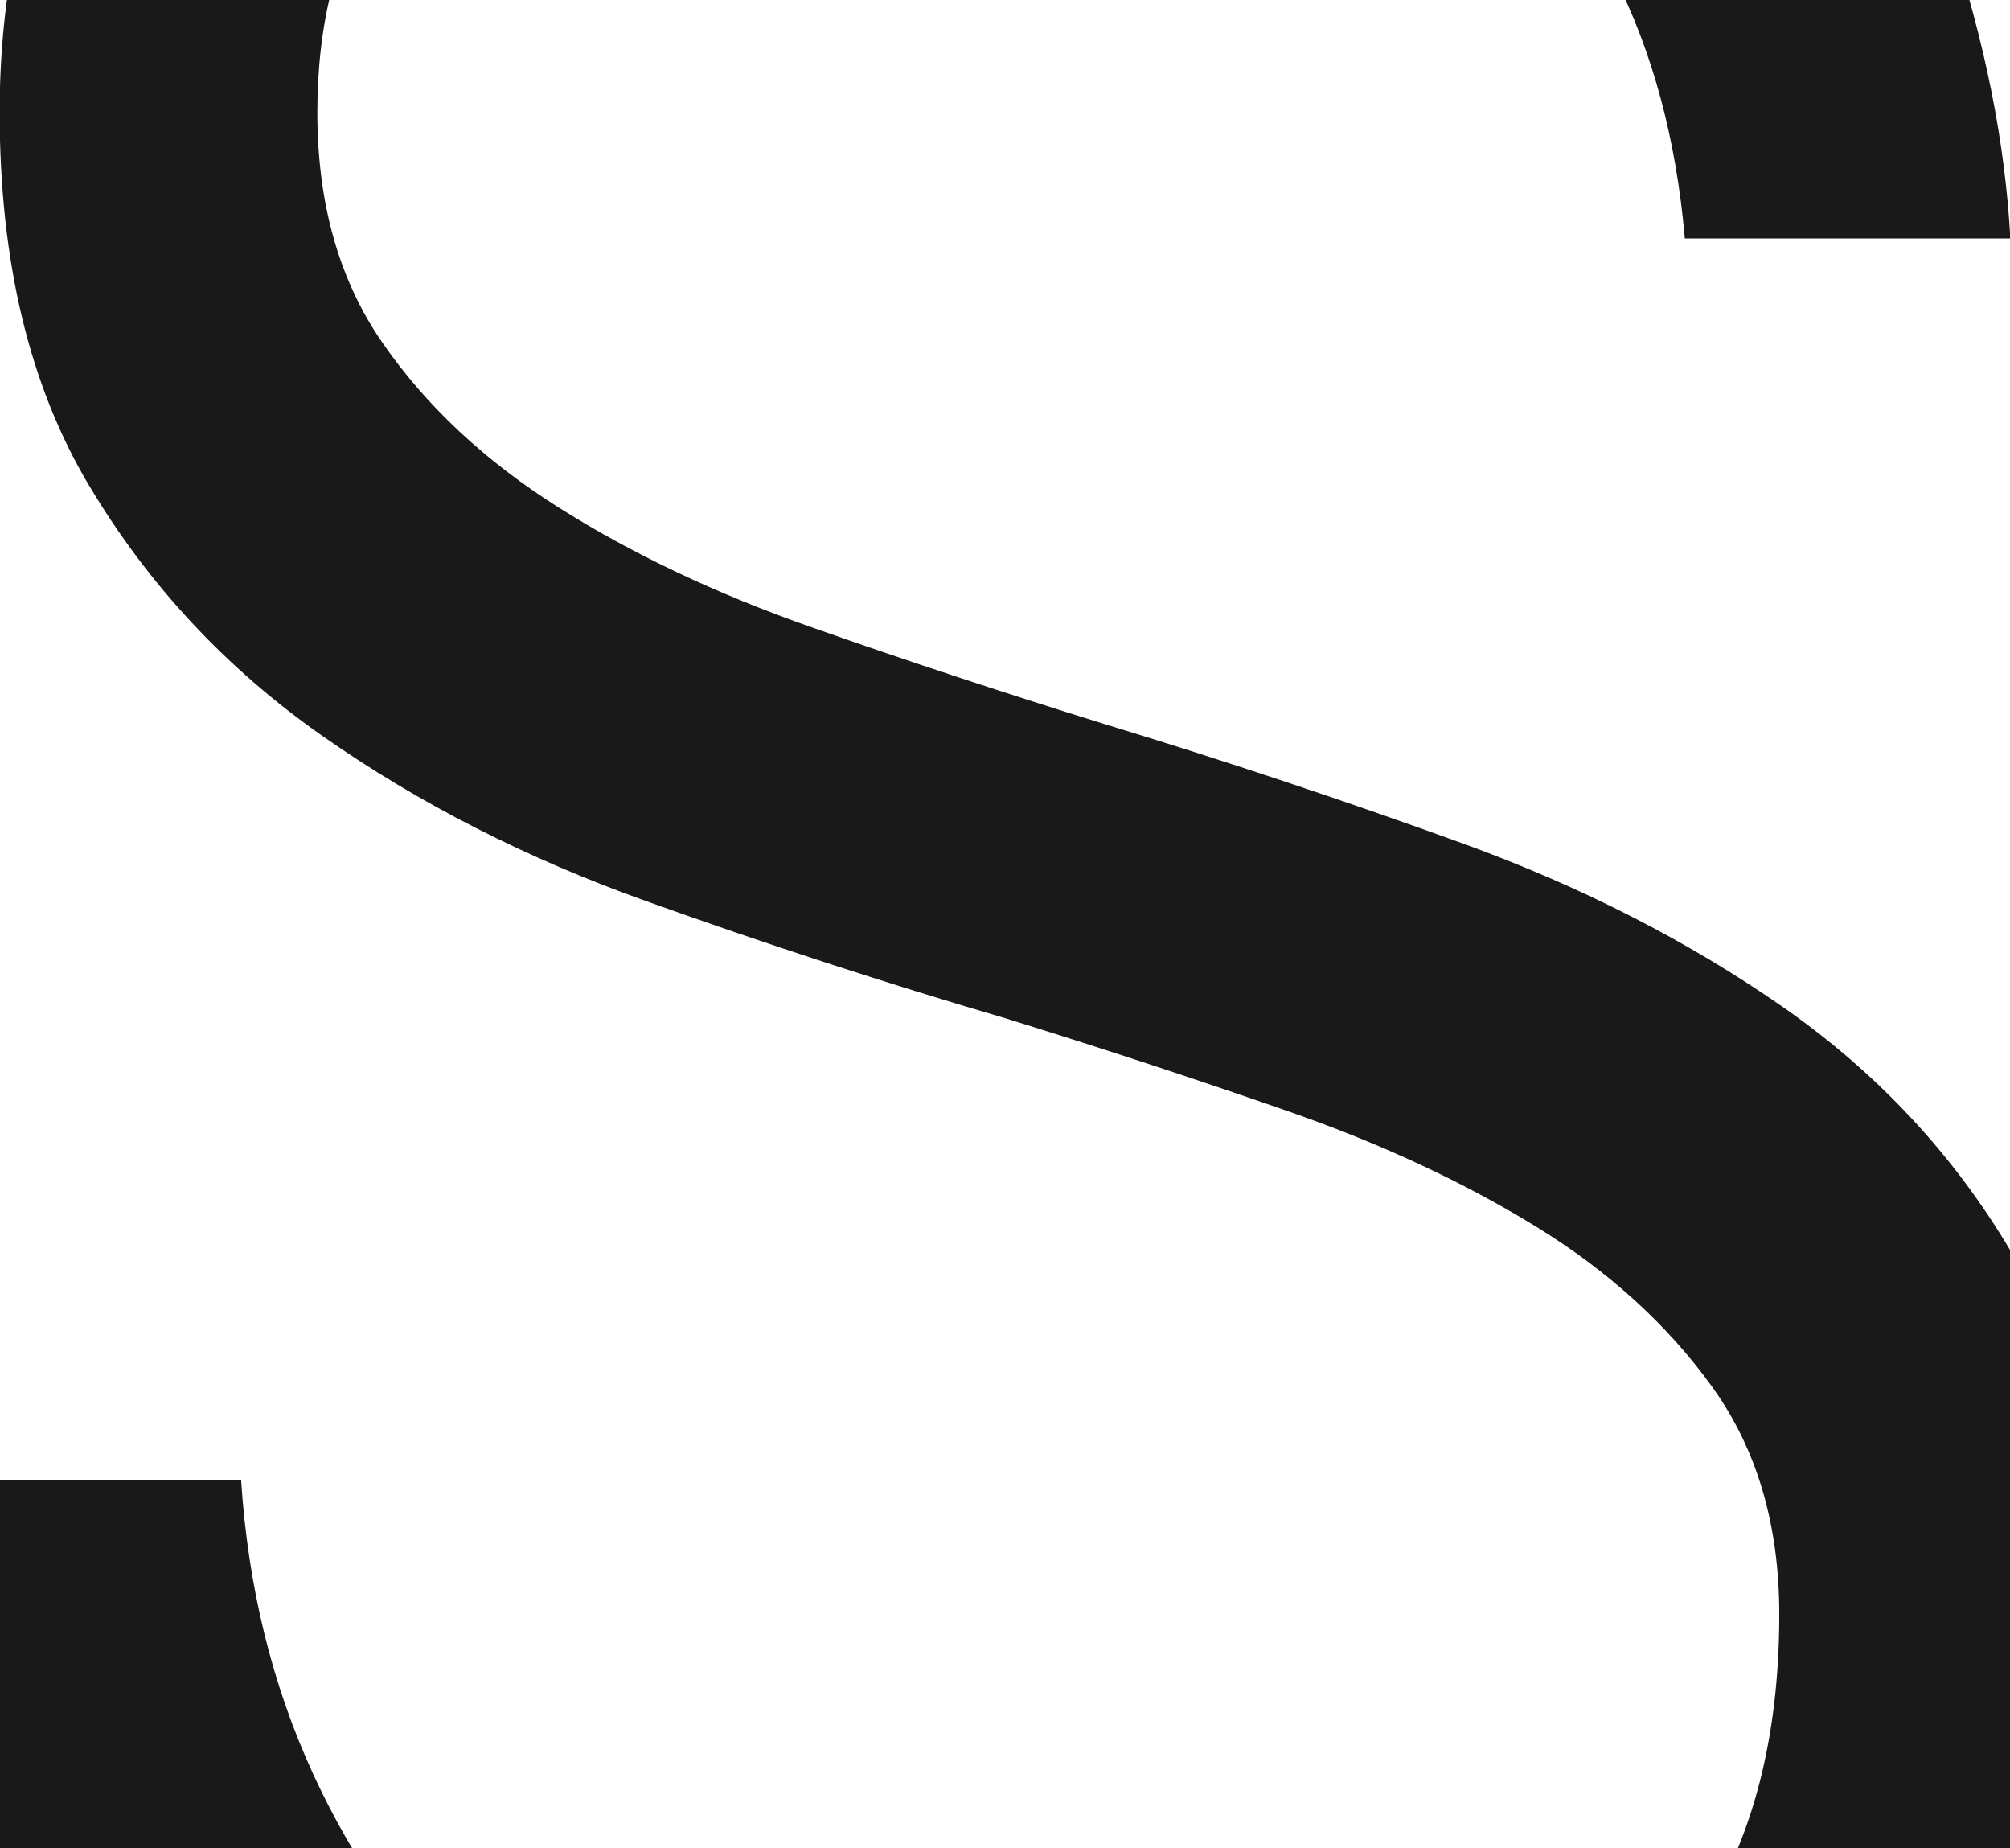
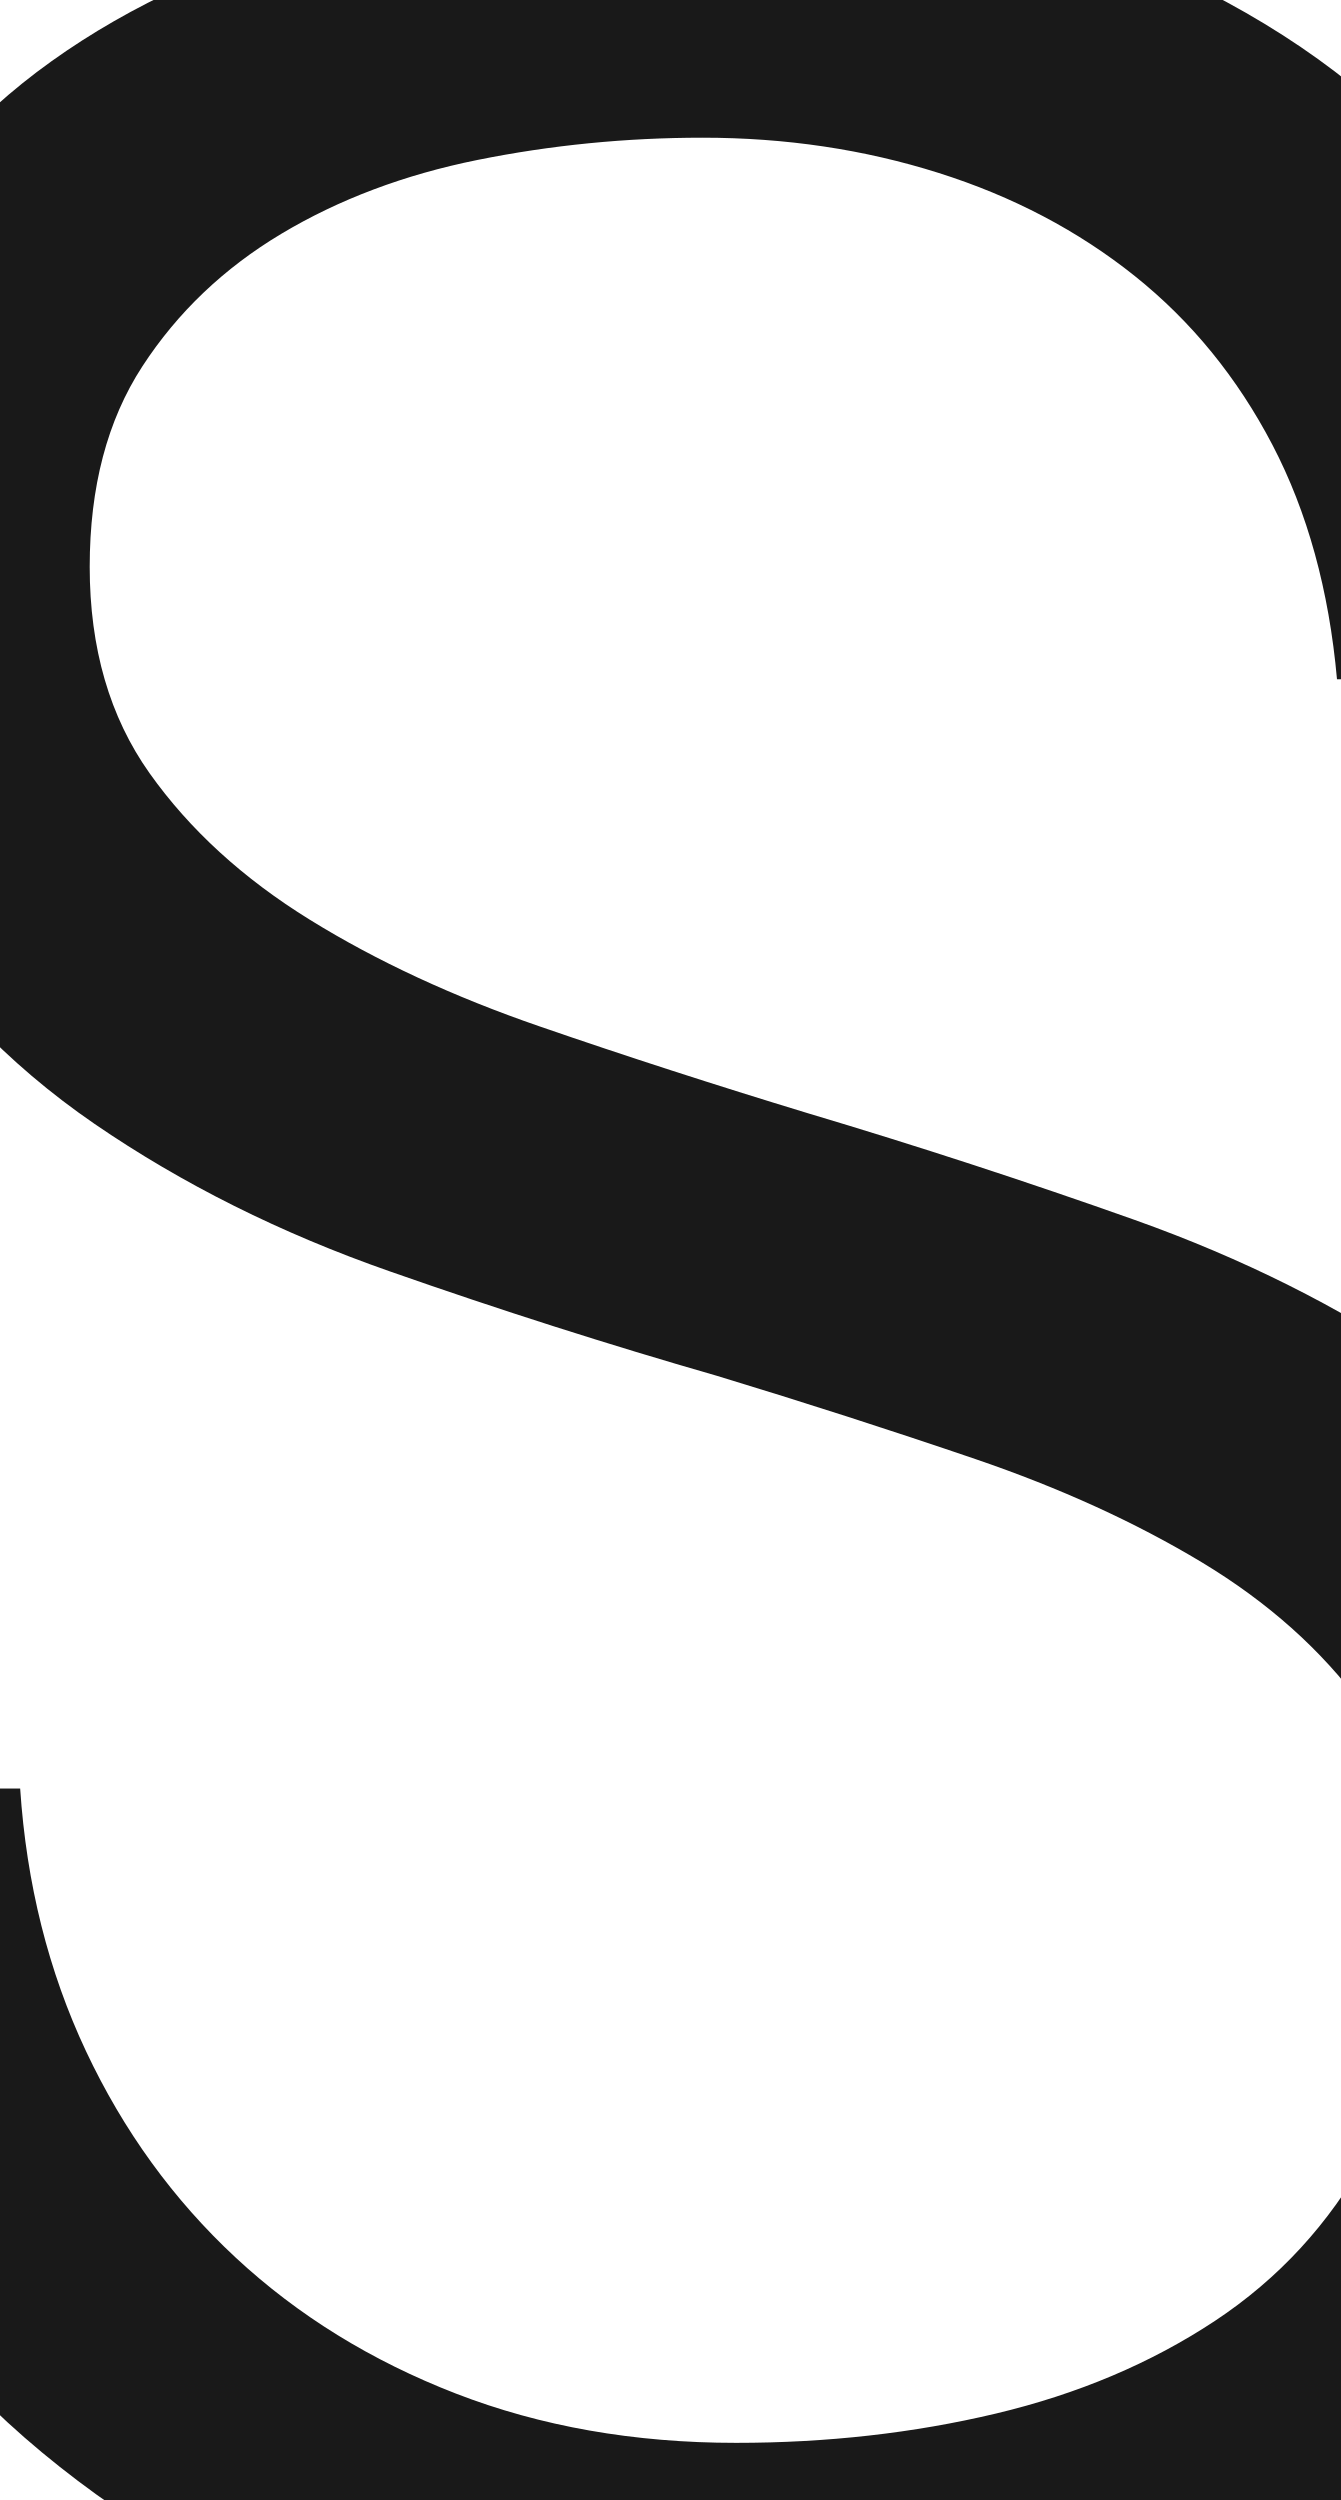
- <svg xmlns="http://www.w3.org/2000/svg" version="1.1" id="Layer_1" x="0px" y="0px" viewBox="0 0 2318.2 2130.2" style="enable-background:new 0 0 2318.2 2130.2;" xml:space="preserve">
+ <svg xmlns="http://www.w3.org/2000/svg" version="1.1" id="Layer_1" x="0px" y="0px" viewBox="0 0 2518.8 4698.6" style="enable-background:new 0 0 2518.8 4698.6;" xml:space="preserve">
  <style type="text/css">
	.st0{fill:#191919;}
</style>
-   <path class="st0" d="M278.1,1706.9c8,123.1,35.8,236.1,83.2,339c47.4,102.9,110.5,191.7,189.2,266.4  c78.7,74.7,171.6,133.3,278.6,175.6s225,63.6,354.2,63.6c115,0,224.5-12.6,328.4-37.8c103.9-25.2,196.3-65.1,277-119.6  c80.7-54.5,144.8-125.6,192.2-213.4c47.4-87.8,71.2-194.2,71.2-319.4c0-102.9-25.7-190.2-77.2-261.9  c-51.5-71.6-119.1-133.2-202.8-184.7c-83.8-51.5-179.1-95.9-286.1-133.2c-107-37.3-215.9-73.1-326.9-107.5  c-137.3-40.3-275-85.2-413.2-134.7C607.6,990,483,926.4,372,848.7c-111-77.7-200.8-174-269.4-289.1C33.9,444.5-0.4,301.2-0.4,129.7  c0-141.2,27.7-266.9,83.2-376.9S216.6-449,317.5-522.7c100.9-73.7,221.5-129.7,361.8-168s294.2-57.5,461.7-57.5  c224,0,409.7,32.3,557,96.9s265.9,146.8,355.7,246.7c89.8,99.9,154.9,210.4,195.3,331.5c40.3,121.1,63.6,237.2,69.6,348.1h-375.4  c-10.1-115-37.3-215.9-81.7-302.7c-44.4-86.8-102.4-159.4-174-217.9c-71.7-58.5-154.4-102.9-248.3-133.2  c-93.8-30.3-193.3-45.4-298.2-45.4c-96.9,0-191.8,9.6-284.6,28.7s-175.6,51-248.2,95.4s-131.2,101.4-175.6,171S366,26.7,366,129.7  c0,105,25.2,193.8,75.7,266.4c50.5,72.7,118.1,135.8,202.8,189.2c84.7,53.5,181.7,99.4,290.7,137.7c108.9,38.4,222,75.7,339,112  c139.2,42.4,277,88.3,413.2,137.7c136.2,49.5,258.8,112.1,367.8,187.7c108.9,75.7,196.8,169.5,263.4,281.5  c66.6,112,99.9,251.8,99.9,419.3c0,167.5-30.8,314.9-92.4,442c-61.5,127.1-147.3,233.1-257.3,317.9c-110,84.7-240.7,148.9-392,192.2  c-151.4,43.4-315.8,65.1-493.4,65.1c-161.5,0-318.4-27.3-470.8-81.7c-152.4-54.5-288.1-132.2-407.2-233.1  c-119.1-100.9-215.4-224-289.1-369.3s-112.5-307.7-116.6-487.4H278.1z" />
+   <path class="st0" d="M37.9,3361.4c11.9,179.2,53.2,343.7,123.7,493.6c70.5,149.8,164.2,279.1,281.2,387.9s255.1,194.1,414.1,255.7  s334.4,92.6,526.5,92.6c170.9,0,333.7-18.3,488.1-55c154.4-36.7,291.8-94.8,411.7-174.1s215.2-182.9,285.7-310.7  c70.5-127.8,105.8-282.7,105.8-465c0-149.8-38.2-276.9-114.7-381.3c-76.5-104.2-177-193.9-301.4-268.9  c-124.6-75-266.2-139.6-425.2-193.9s-320.9-106.4-485.9-156.5c-204.1-58.7-408.7-124-614.2-196.1  c-205.6-71.8-390.8-164.4-555.7-277.5C12.5,1998.8-121,1858.6-222.9,1691C-325,1523.5-376,1314.8-376,1065.1  c0-205.6,41.2-388.6,123.7-548.7S-53.5,222.6,96.5,115.3S425.7-73.5,634.3-129.3s437.3-83.7,686.2-83.7c332.9,0,609,47,827.9,141.1  c218.9,94.1,395.2,213.7,528.7,359.2c133.5,145.4,230.2,306.3,290.3,482.6c59.9,176.3,94.5,345.3,103.4,506.8h-558  c-15-167.4-55.4-314.3-121.4-440.7s-152.2-232.1-258.6-317.2c-106.6-85.2-229.5-149.8-369.1-193.9  c-139.4-44.1-287.3-66.1-443.2-66.1c-144,0-285.1,14-423,41.8c-137.9,27.8-261,74.3-368.9,138.9s-195,147.6-261,249  s-99,226.8-99,376.8c0,152.9,37.5,282.2,112.5,387.9c75.1,105.8,175.5,197.7,301.4,275.5c125.9,77.9,270.1,144.7,432.1,200.5  c161.9,55.9,330,110.2,503.9,163.1c206.9,61.7,411.7,128.6,614.2,200.5c202.4,72.1,384.7,163.2,546.7,273.3  c161.9,110.2,292.5,246.8,391.5,409.8c99,163.1,148.5,366.6,148.5,610.5c0,243.9-45.8,458.5-137.3,643.5  c-91.4,185-218.9,339.4-382.4,462.8c-163.5,123.3-357.8,216.8-582.6,279.8c-225,63.2-469.4,94.8-733.4,94.8  c-240,0-473.3-39.7-699.8-118.9c-226.5-79.3-428.2-192.5-605.2-339.4s-320.2-326.1-429.7-537.7c-109.5-211.5-167.2-448-173.3-709.6  L37.9,3361.4L37.9,3361.4z" />
</svg>
